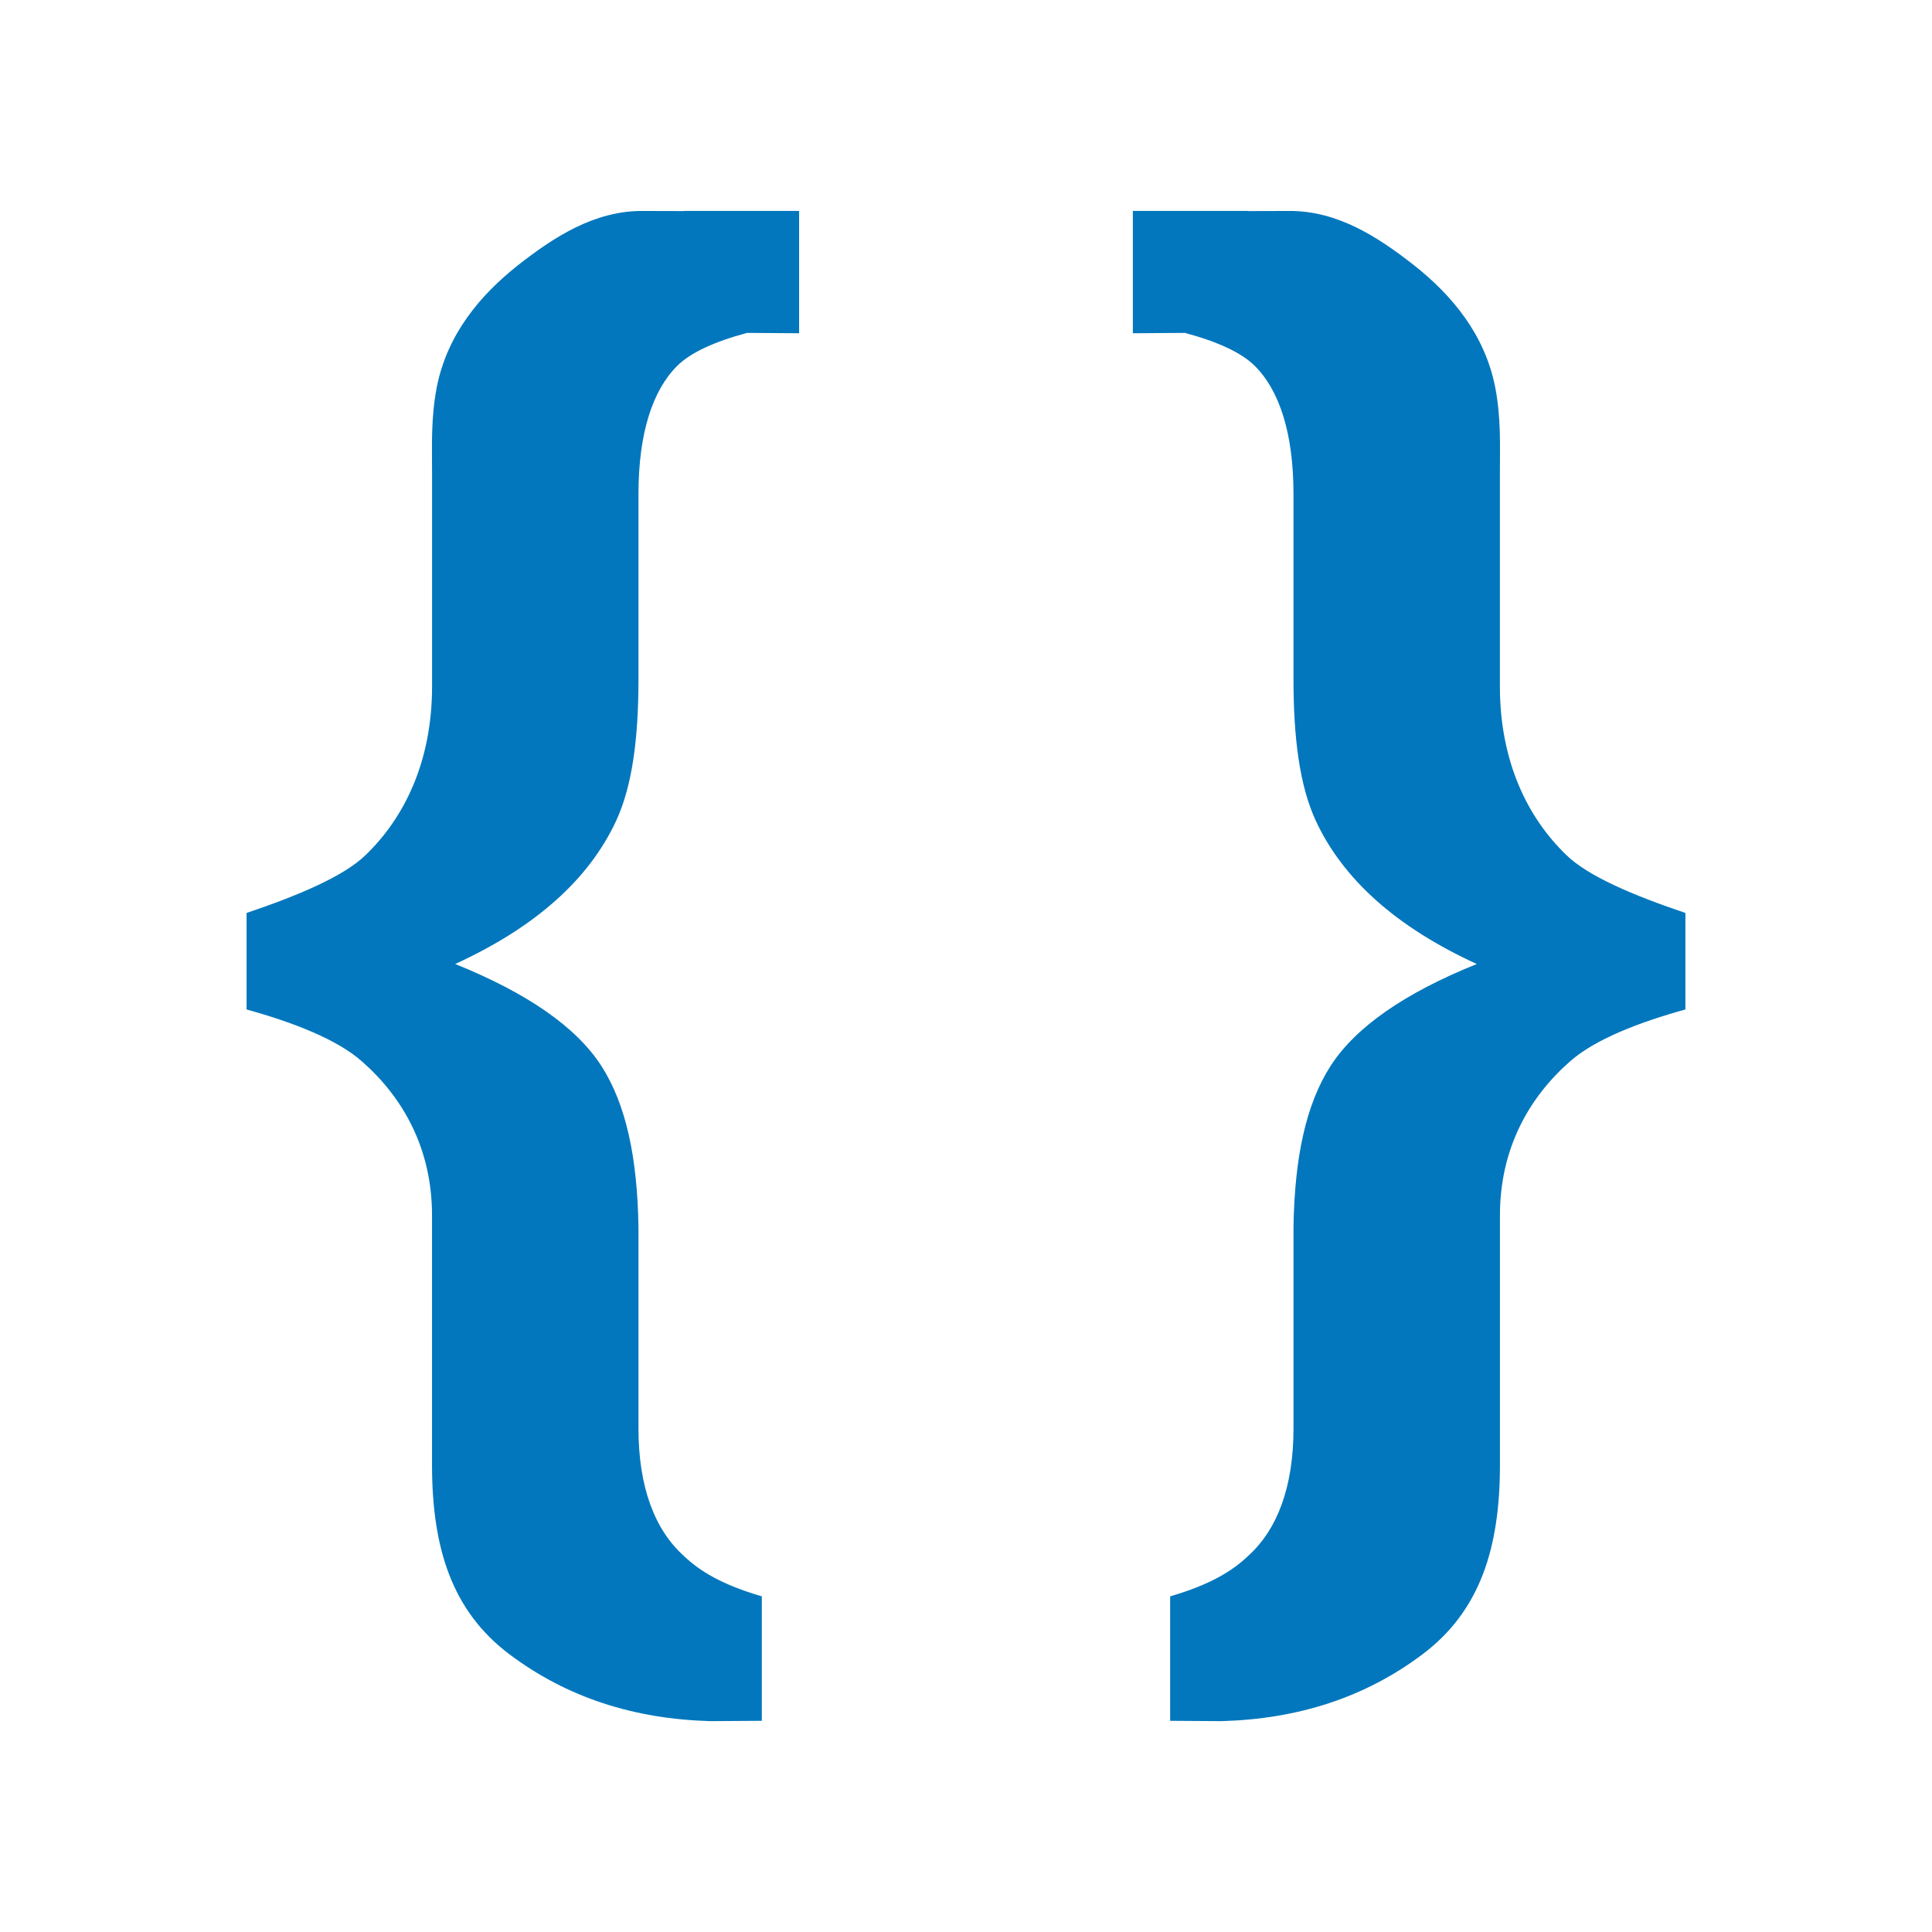
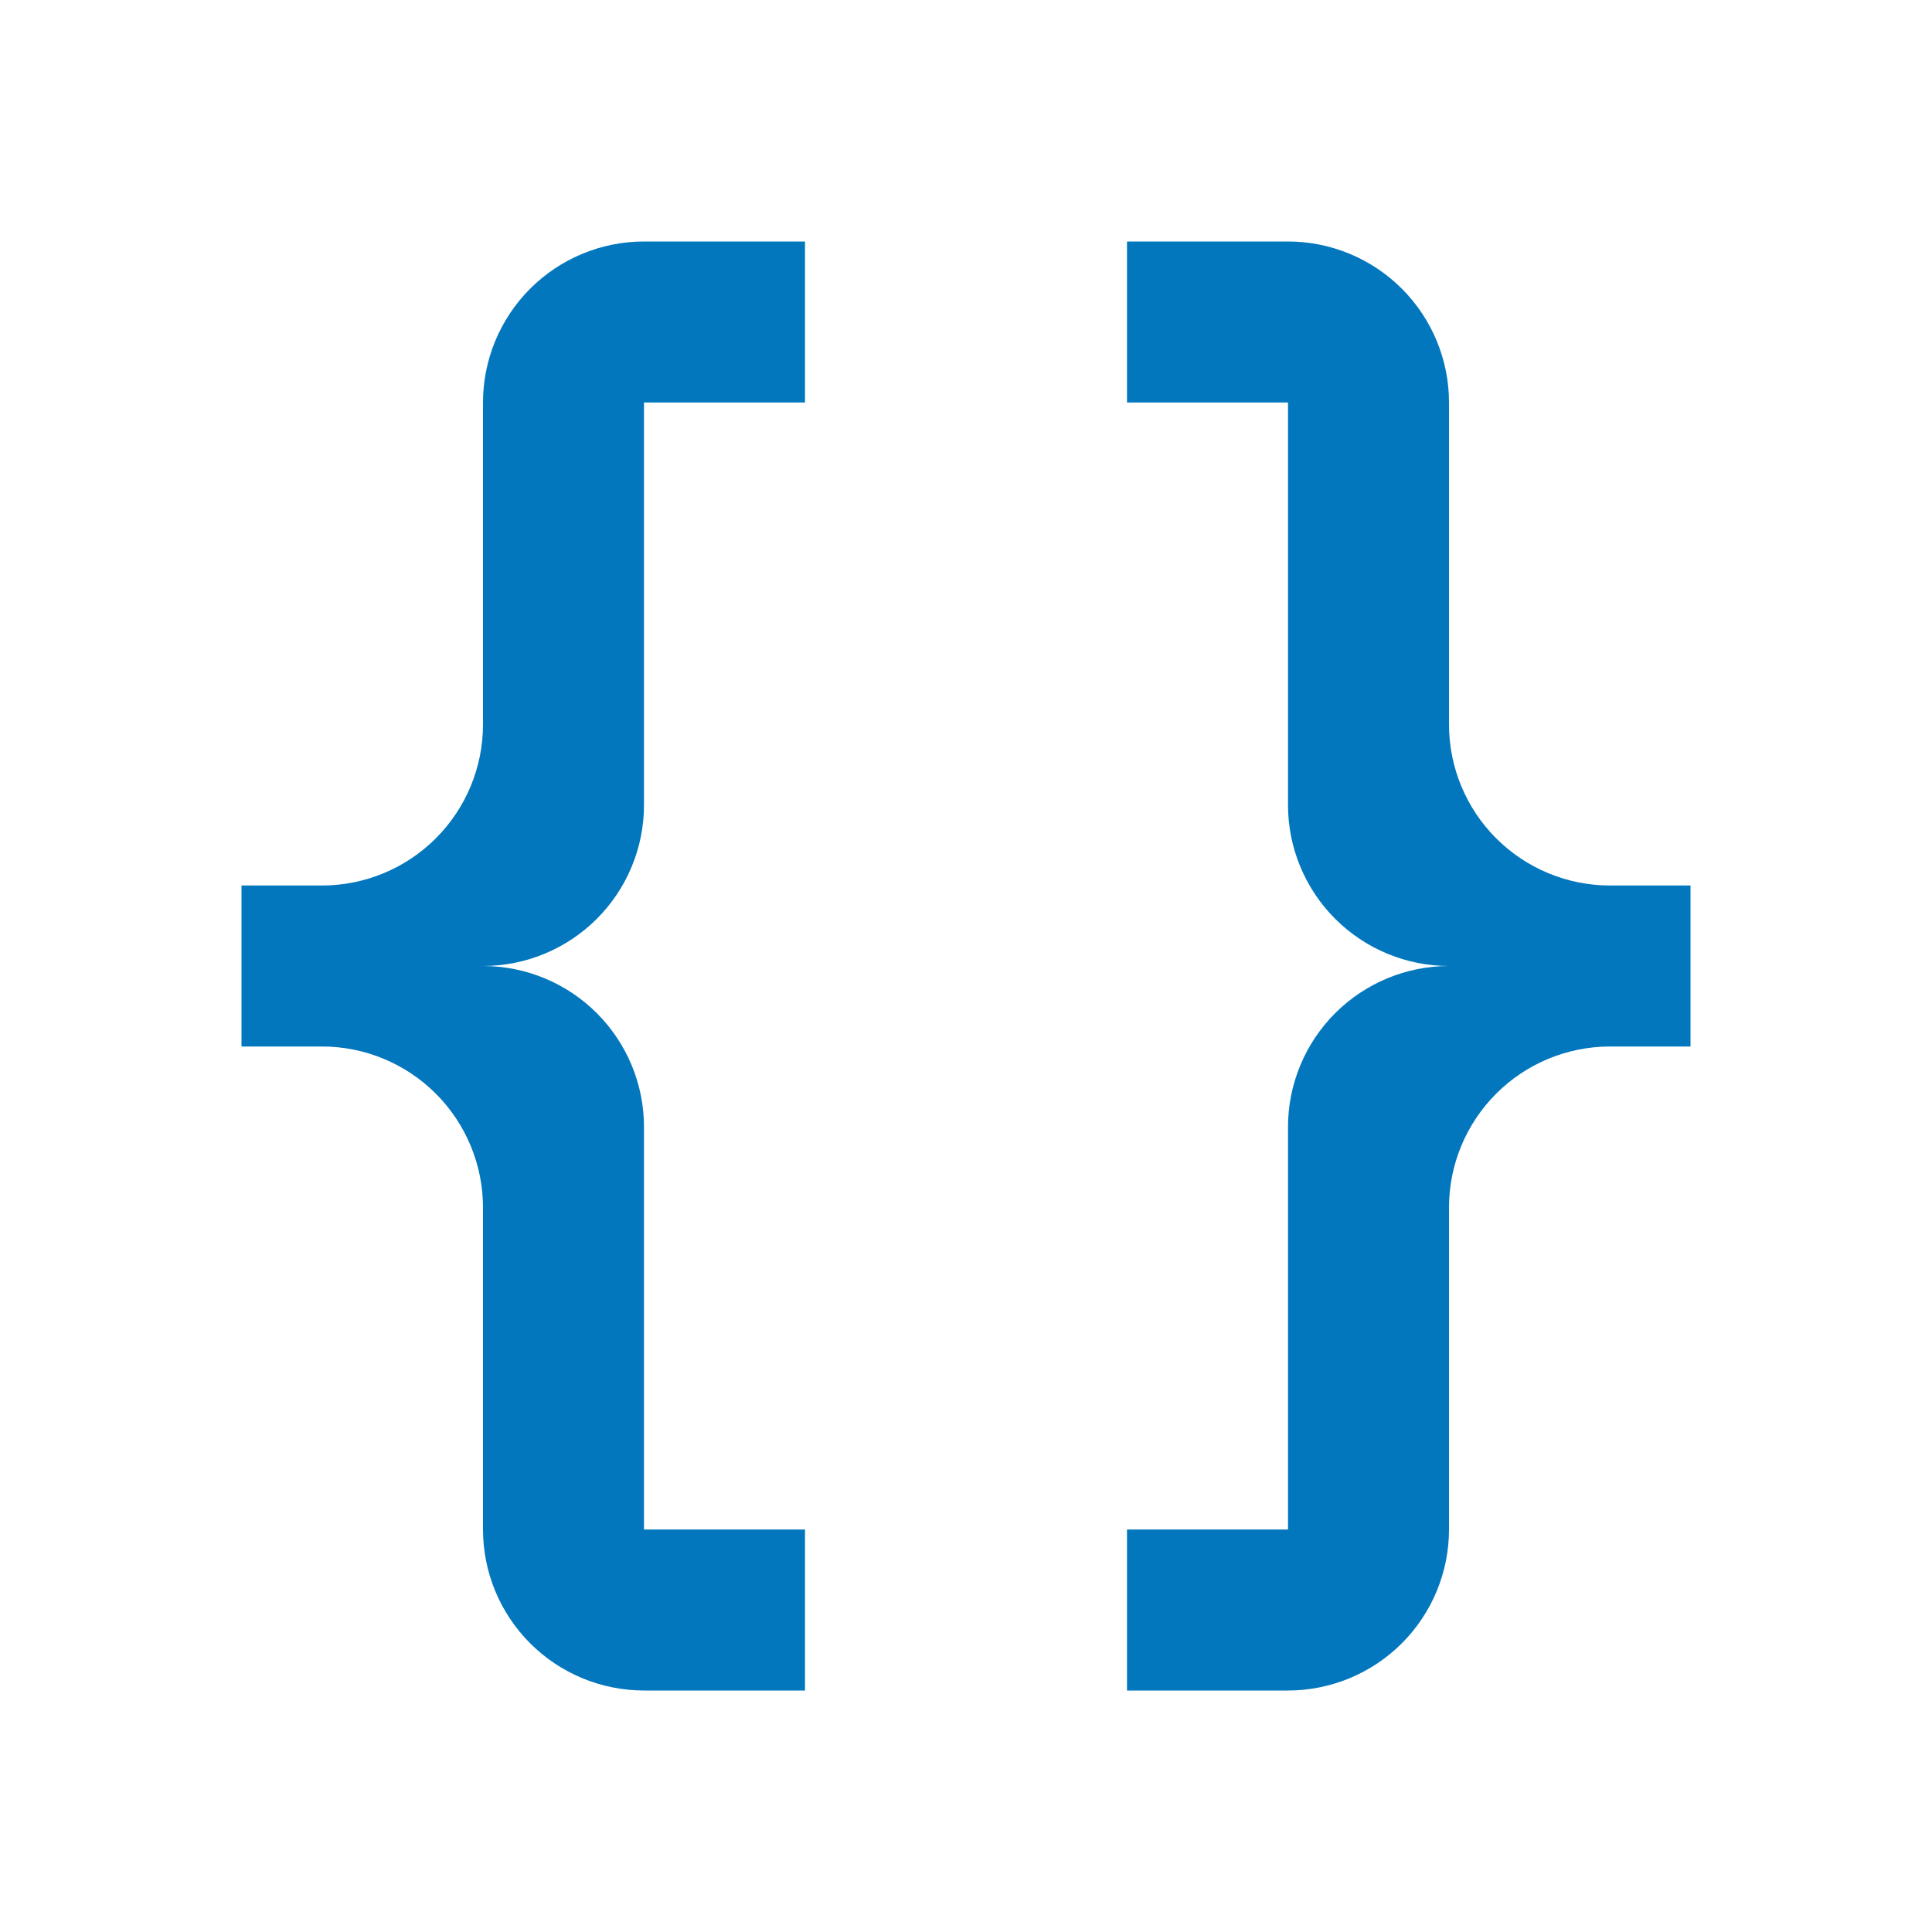
- <svg xmlns="http://www.w3.org/2000/svg" viewBox="0 0 300 300">
-   <path d="M106.192 32.75V32.776C104.083 32.762 101.974 32.756 99.865 32.758C92.328 32.692 86.019 36.811 80.532 41.105C74.544 45.808 69.418 51.947 67.812 60.17C66.897 64.992 67.091 69.207 67.091 73.418V106.602C67.091 118.319 62.731 127.026 56.817 132.725C53.485 136.025 46.375 139.038 38.287 141.762V156.752C45.455 158.728 52.355 161.402 56.182 164.799C62.517 170.334 67.084 178.299 67.084 188.703V227.457C67.084 240.332 70.155 250.139 79.091 256.867C88.027 263.589 98.441 266.933 110.335 267.258L118.294 267.205V247.881C112.085 246.064 108.636 243.956 106.15 241.571C101.675 237.519 99.14 230.937 99.14 221.795V190.503C98.97 179.86 97.253 171.535 93.377 165.511C89.501 159.501 81.937 154.23 70.682 149.689C83.103 143.999 91.437 136.581 95.687 127.429C98.191 121.987 99.141 114.648 99.141 105.418V76.726C99.141 67.248 101.341 60.609 105.151 56.816C107.219 54.758 110.897 53.063 116.006 51.691L124.085 51.747V32.75H106.192ZM193.803 32.75V32.776C195.912 32.762 198.021 32.756 200.13 32.758C207.667 32.692 213.976 36.811 219.463 41.105C225.451 45.808 230.577 51.947 232.183 60.17C233.098 64.992 232.904 69.207 232.904 73.418V106.602C232.904 118.319 237.264 127.026 243.178 132.725C246.51 136.025 253.62 139.038 261.708 141.762V156.752C254.54 158.728 247.64 161.402 243.813 164.799C237.478 170.334 232.911 178.299 232.911 188.703V227.457C232.911 240.332 229.84 250.139 220.903 256.867C211.967 263.589 201.553 266.933 189.659 267.258L181.7 267.205V247.881C187.909 246.064 191.358 243.956 193.844 241.571C198.319 237.519 200.854 230.937 200.854 221.795V190.503C201.025 179.86 202.741 171.535 206.617 165.511C210.493 159.501 218.057 154.229 229.312 149.689C216.892 143.999 208.557 136.581 204.307 127.429C201.803 121.987 200.853 114.648 200.853 105.418V76.726C200.853 67.248 198.653 60.609 194.843 56.816C192.775 54.758 189.097 53.063 183.988 51.691L175.91 51.747V32.75H193.803Z" fill="#0277BD" />
+ <svg xmlns="http://www.w3.org/2000/svg" viewBox="0 0 24 24">
+   <path d="M8 3C7.47 3 6.961 3.211 6.586 3.586C6.211 3.961 6 4.47 6 5V9C6 9.53 5.789 10.039 5.414 10.414C5.039 10.789 4.53 11 4 11H3V13H4C4.53 13 5.039 13.211 5.414 13.586C5.789 13.961 6 14.47 6 15V19C6 19.53 6.211 20.039 6.586 20.414C6.961 20.789 7.47 21 8 21H10V19H8V14C8 13.47 7.789 12.961 7.414 12.586C7.039 12.211 6.53 12 6 12C6.53 12 7.039 11.789 7.414 11.414C7.789 11.039 8 10.53 8 10V5H10V3M16 3C16.53 3 17.039 3.211 17.414 3.586C17.789 3.961 18 4.47 18 5V9C18 9.53 18.211 10.039 18.586 10.414C18.961 10.789 19.47 11 20 11H21V13H20C19.47 13 18.961 13.211 18.586 13.586C18.211 13.961 18 14.47 18 15V19C18 19.53 17.789 20.039 17.414 20.414C17.039 20.789 16.53 21 16 21H14V19H16V14C16 13.47 16.211 12.961 16.586 12.586C16.961 12.211 17.47 12 18 12C17.47 12 16.961 11.789 16.586 11.414C16.211 11.039 16 10.53 16 10V5H14V3H16Z" fill="#0277BD" />
</svg>
